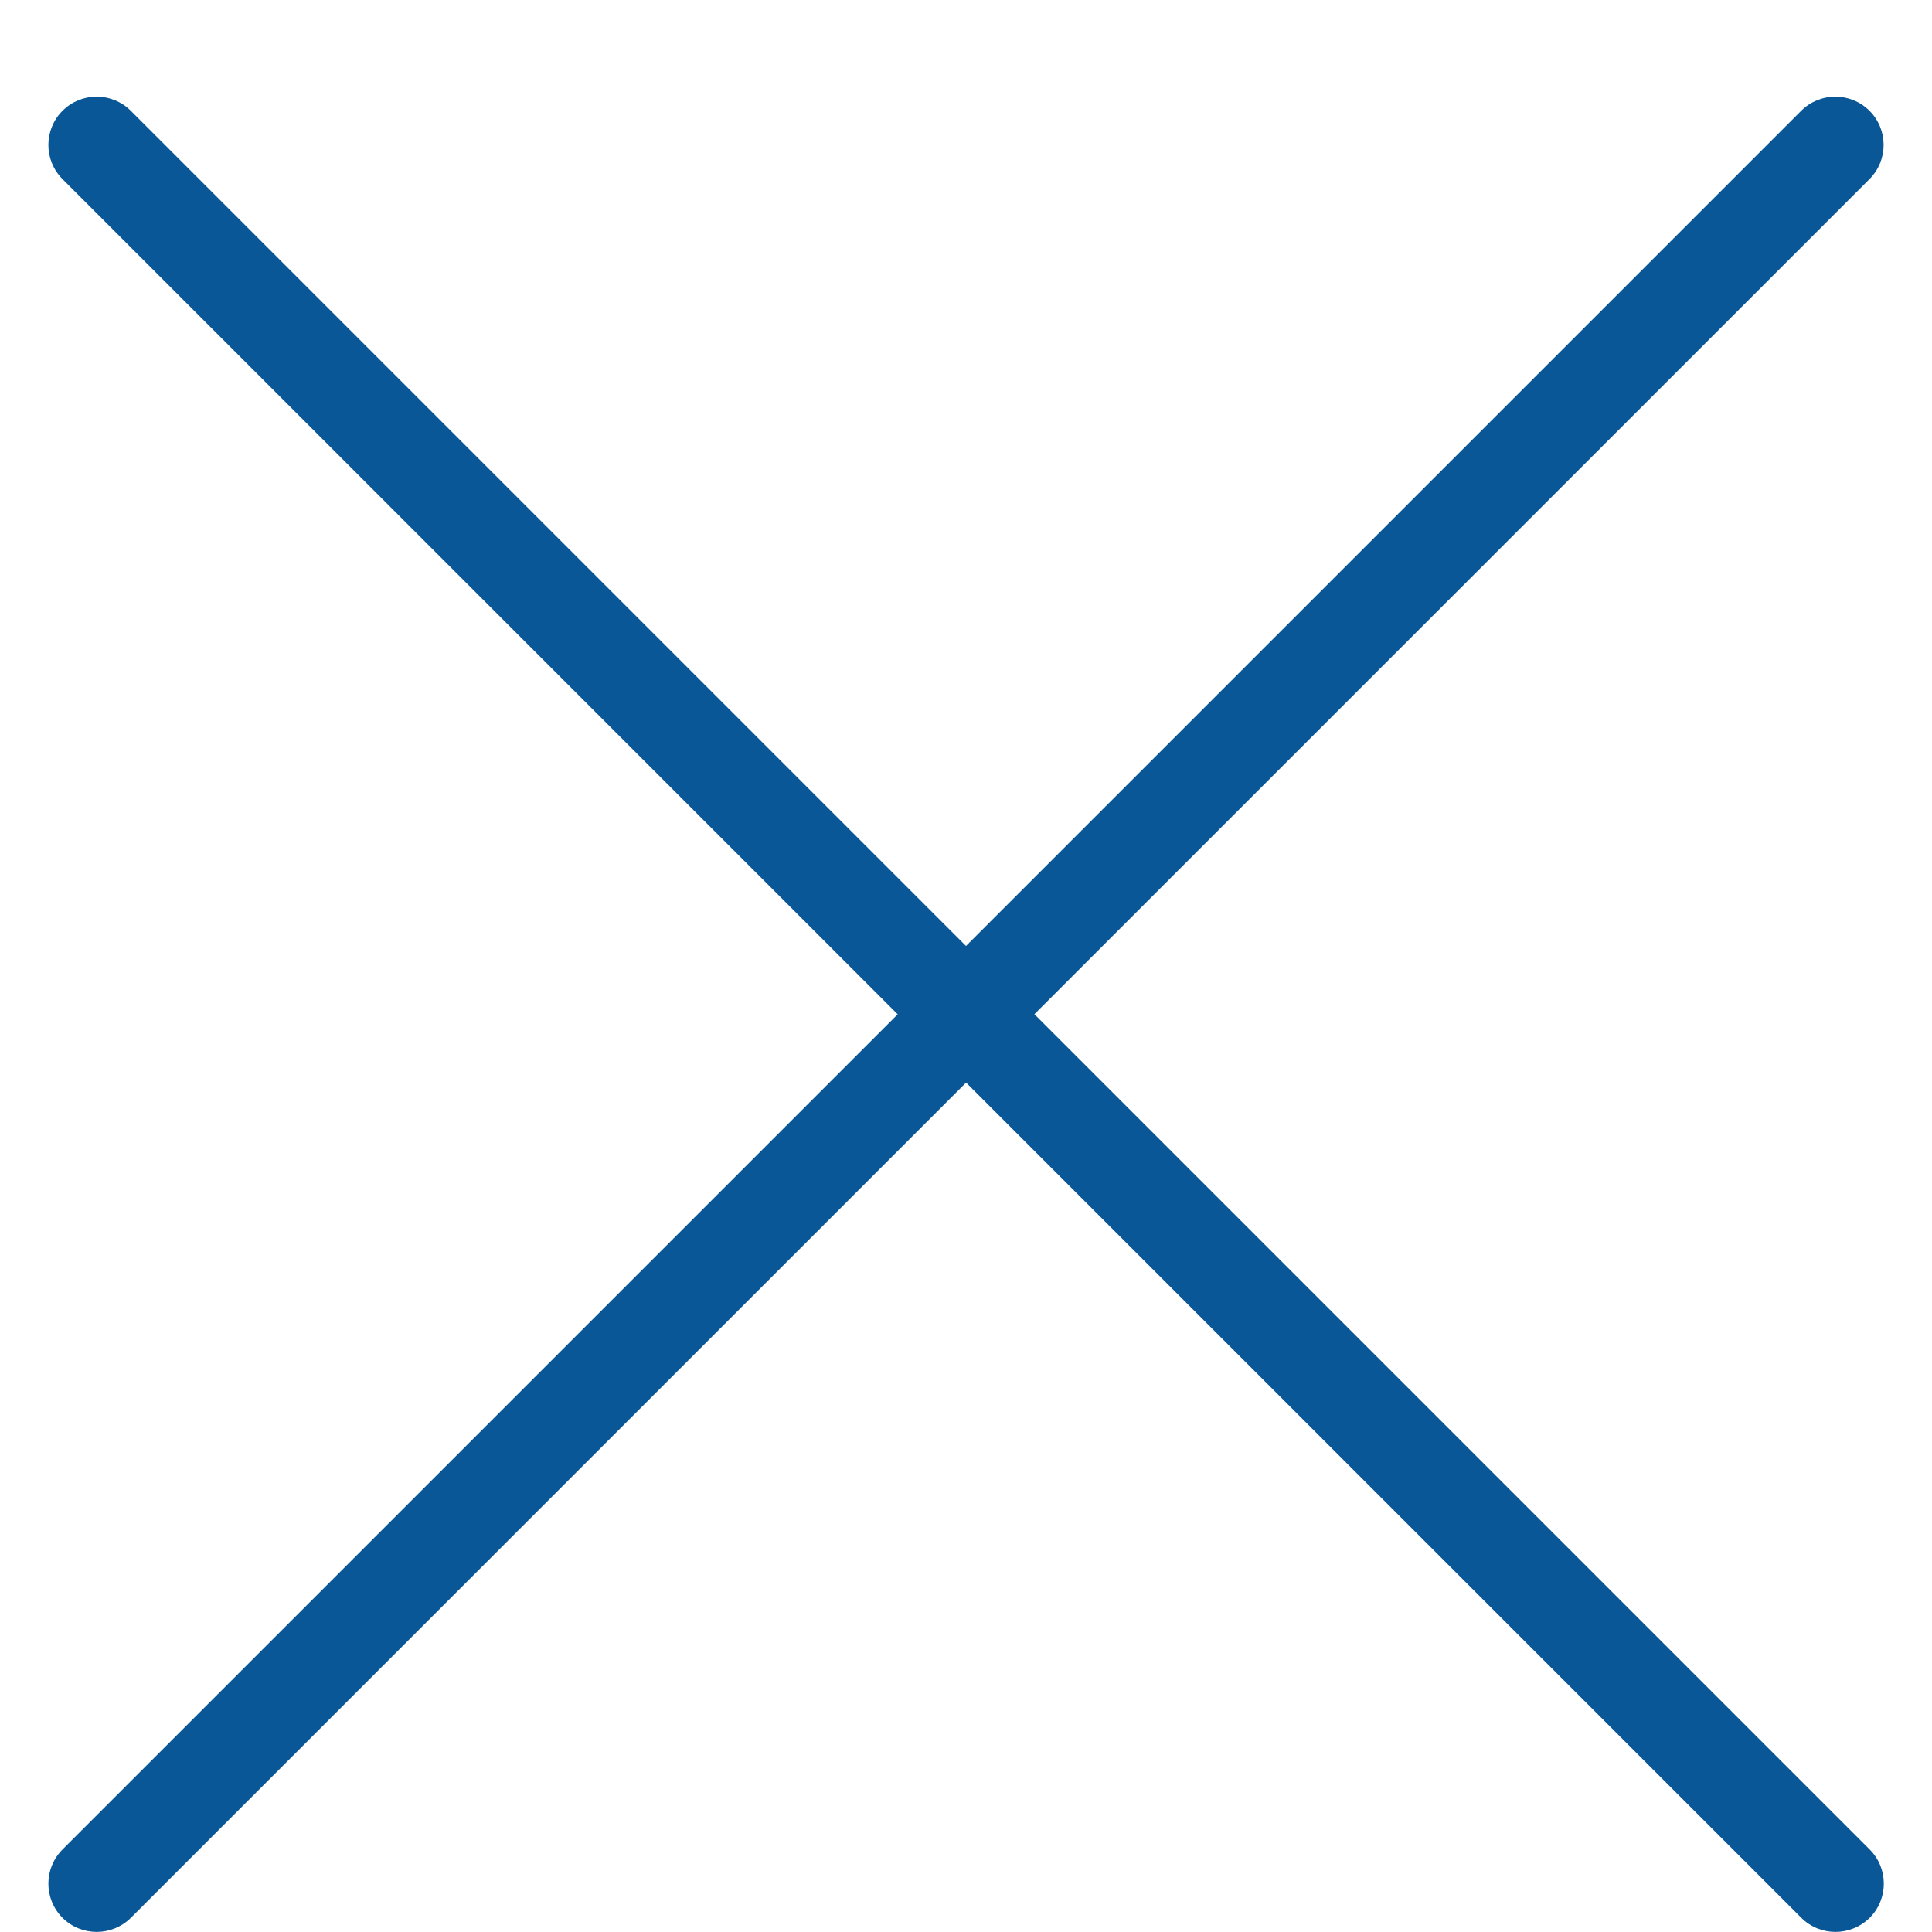
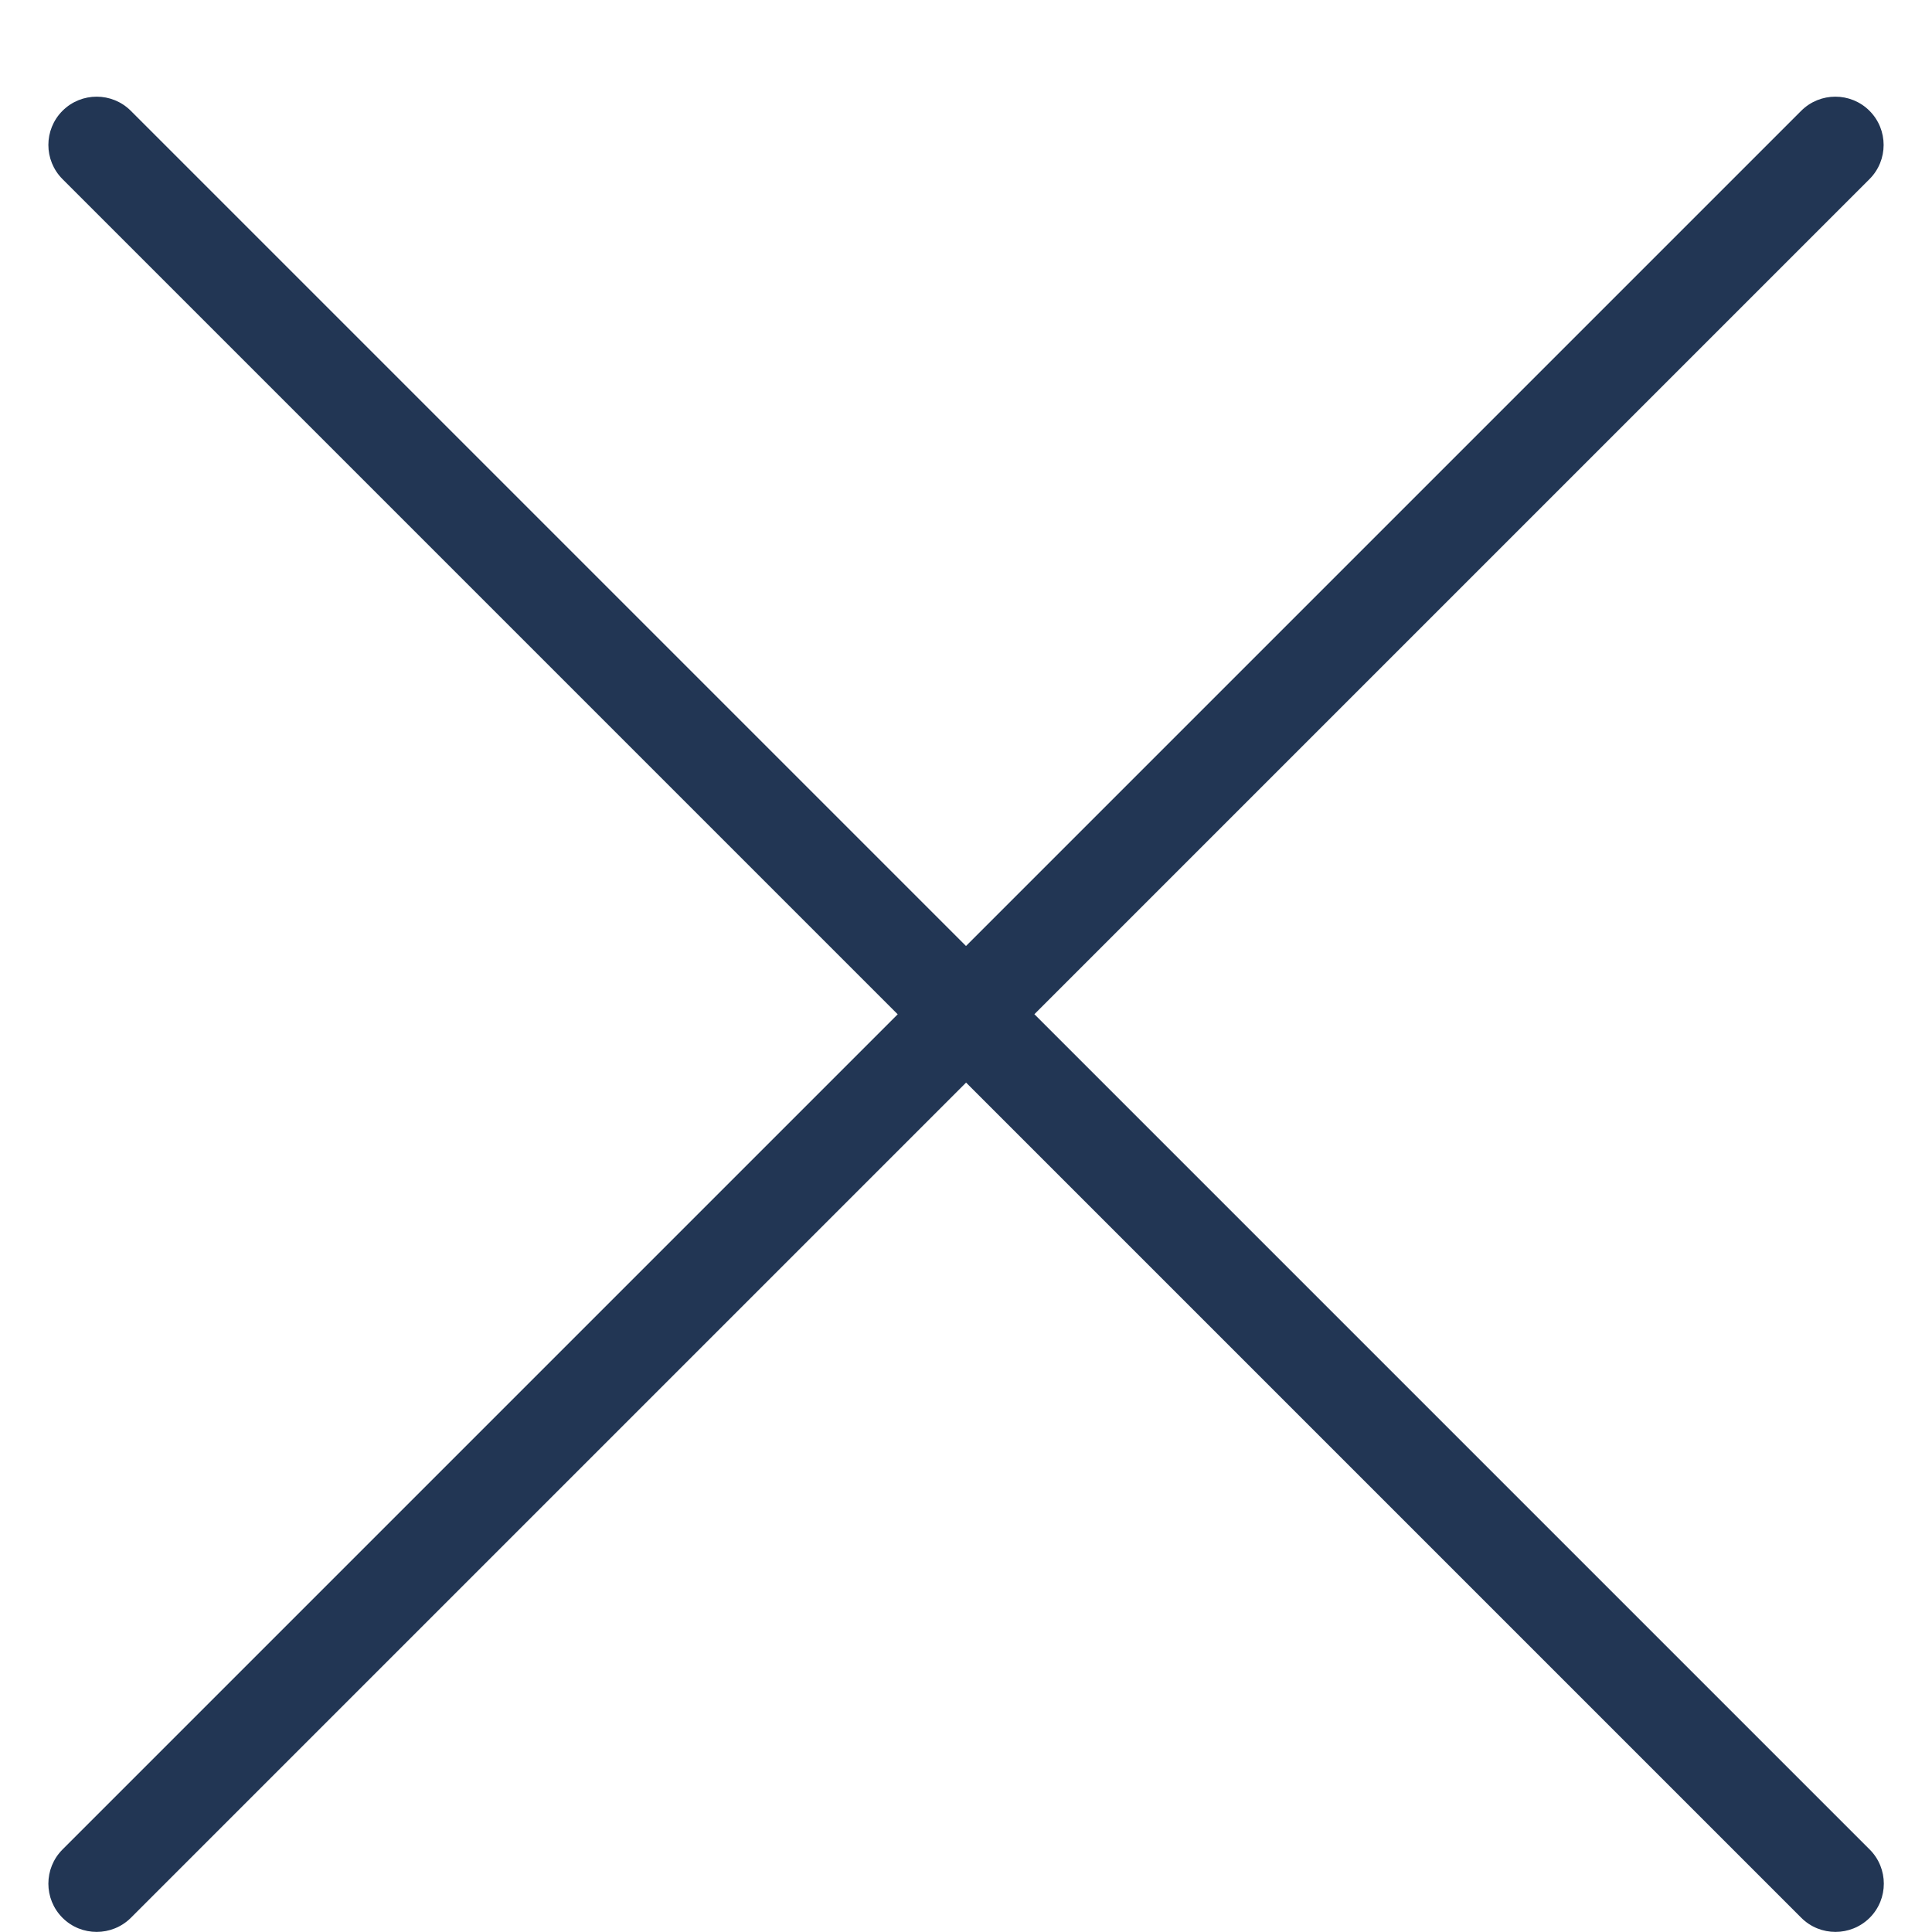
<svg xmlns="http://www.w3.org/2000/svg" version="1.1" width="20" height="20" viewBox="0 0 20 20">
-   <path d="M10.707 10.5l8.646-8.646c0.195-0.195 0.195-0.512 0-0.707s-0.512-0.195-0.707 0l-8.646 8.646-8.646-8.646c-0.195-0.195-0.512-0.195-0.707 0s-0.195 0.512 0 0.707l8.646 8.646-8.646 8.646c-0.195 0.195-0.195 0.512 0 0.707 0.098 0.098 0.226 0.146 0.354 0.146s0.256-0.049 0.354-0.146l8.646-8.646 8.646 8.646c0.098 0.098 0.226 0.146 0.354 0.146s0.256-0.049 0.354-0.146c0.195-0.195 0.195-0.512 0-0.707l-8.646-8.646z" fill="#095797" />
+   <path d="M10.707 10.5l8.646-8.646c0.195-0.195 0.195-0.512 0-0.707s-0.512-0.195-0.707 0l-8.646 8.646-8.646-8.646c-0.195-0.195-0.512-0.195-0.707 0s-0.195 0.512 0 0.707l8.646 8.646-8.646 8.646c-0.195 0.195-0.195 0.512 0 0.707 0.098 0.098 0.226 0.146 0.354 0.146s0.256-0.049 0.354-0.146l8.646-8.646 8.646 8.646c0.098 0.098 0.226 0.146 0.354 0.146s0.256-0.049 0.354-0.146c0.195-0.195 0.195-0.512 0-0.707l-8.646-8.646z" fill="#223654" />
</svg>
